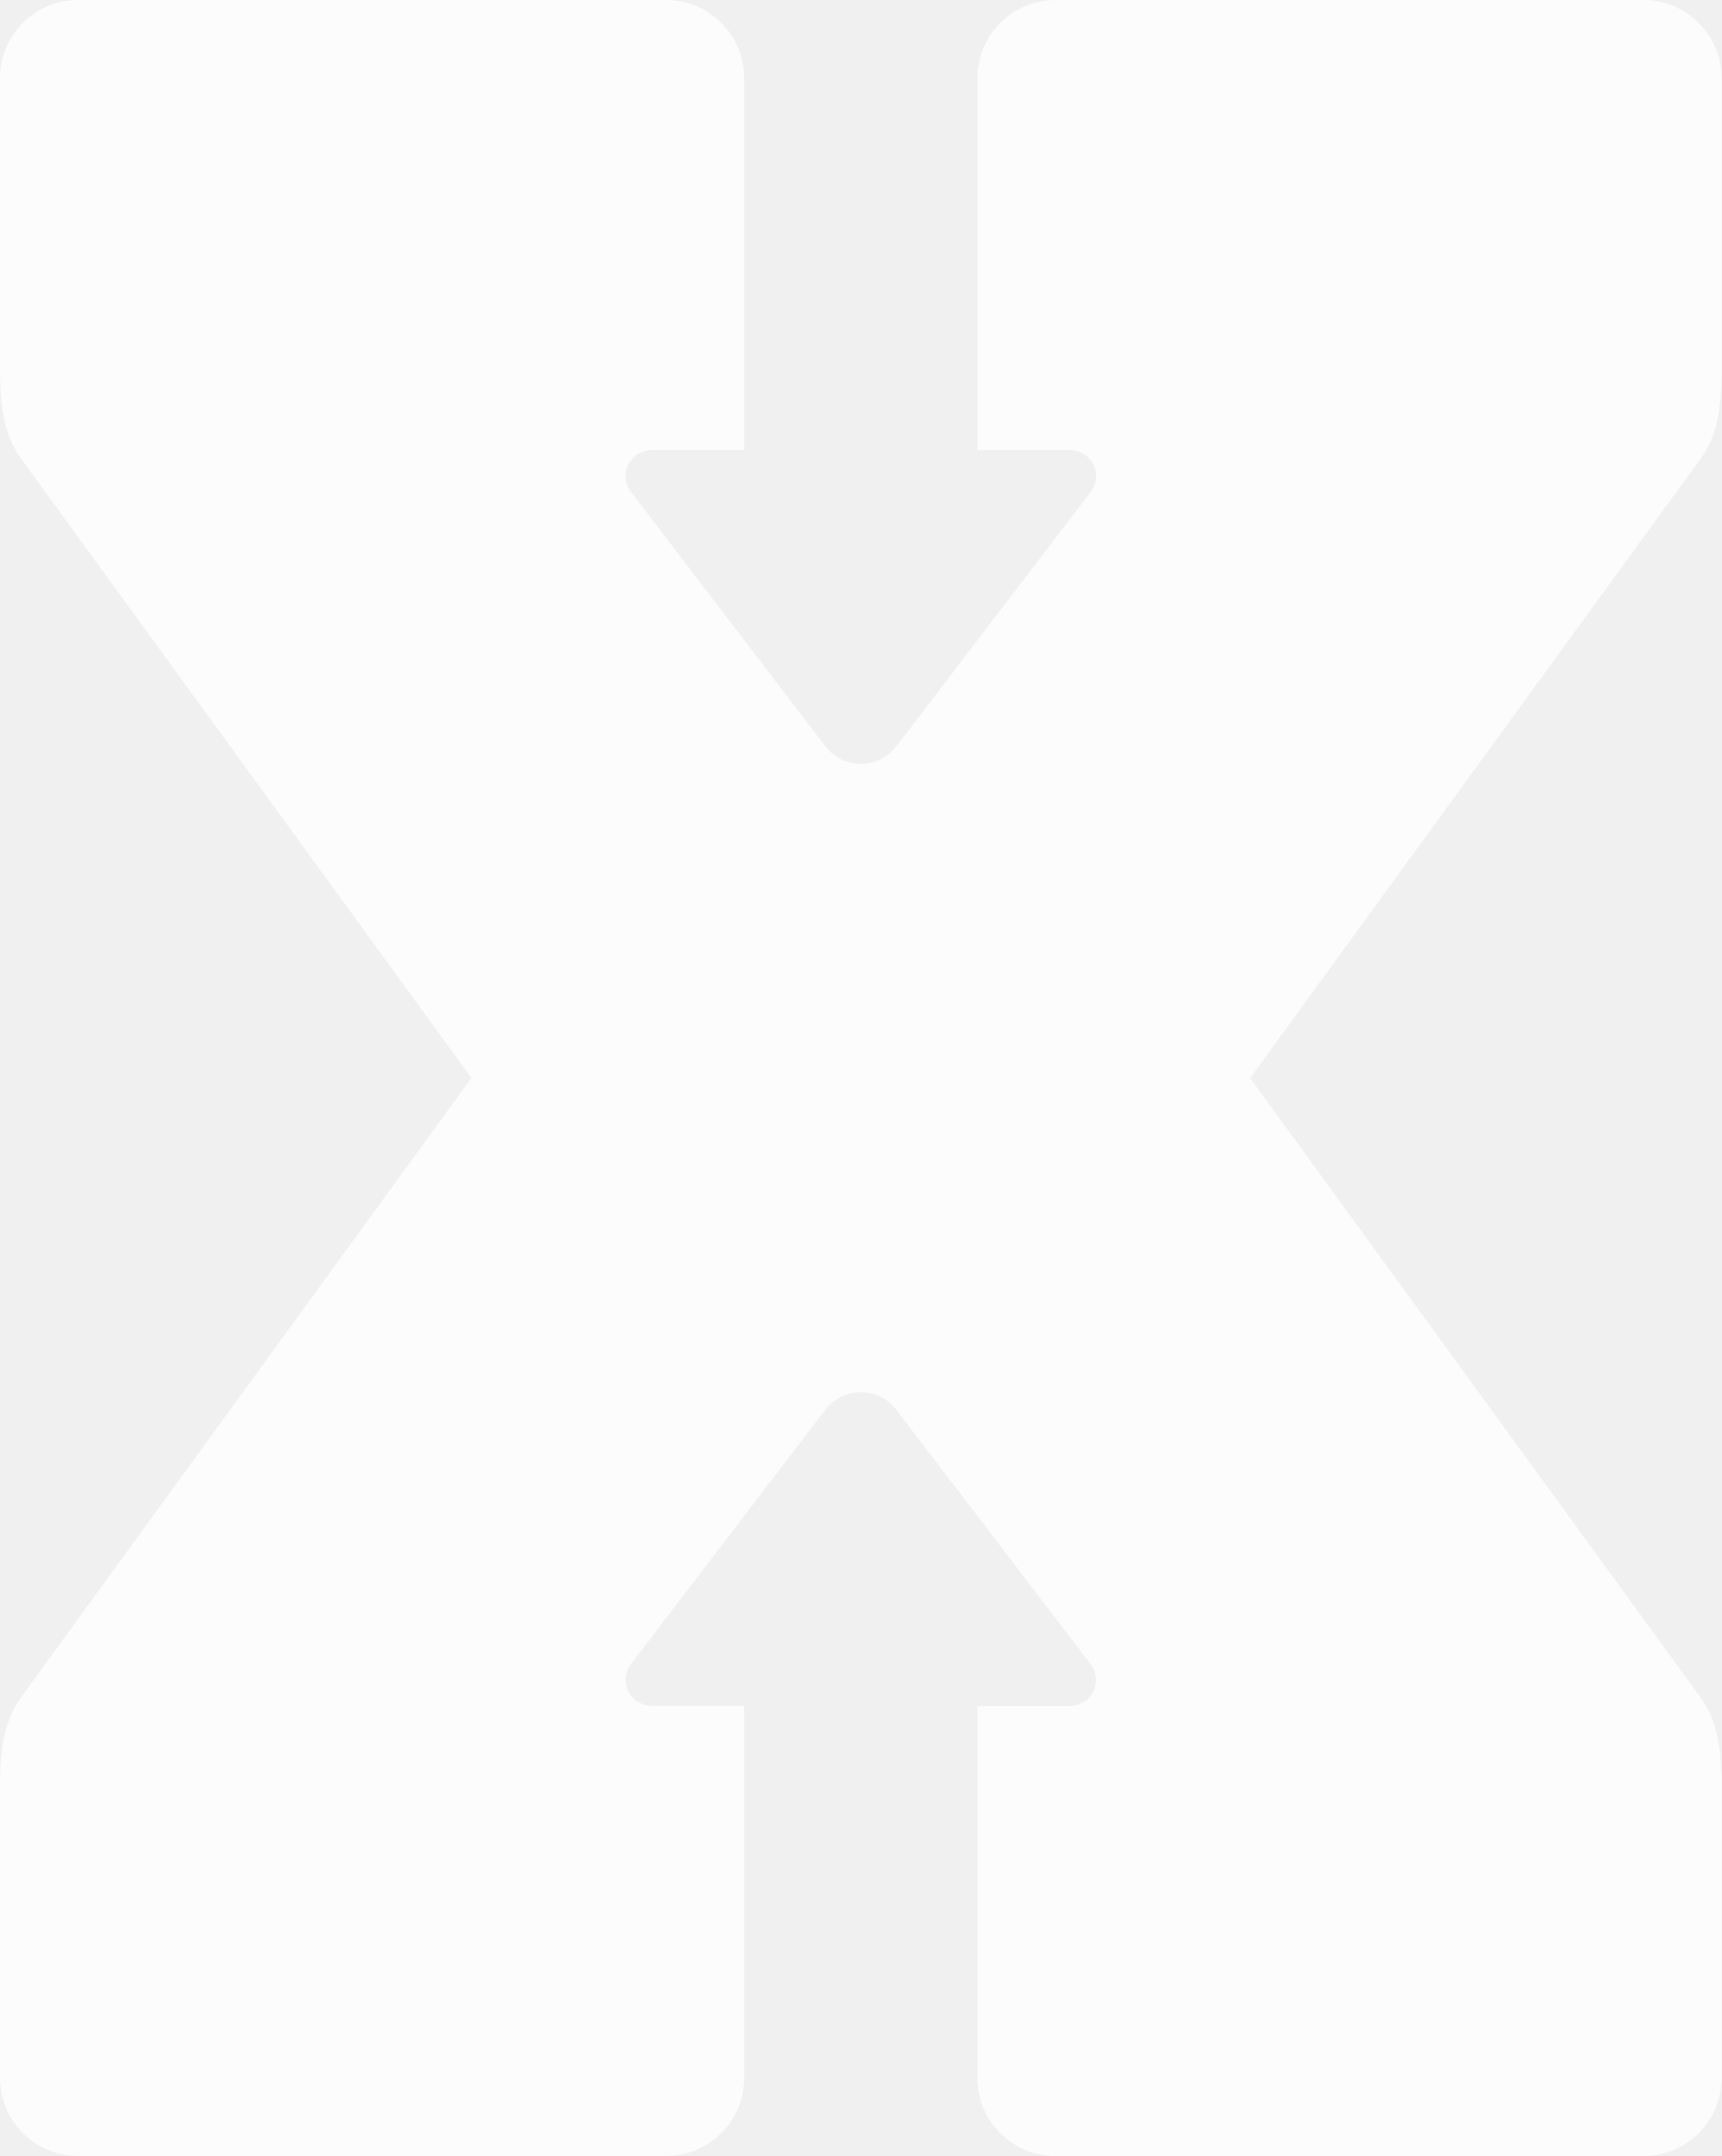
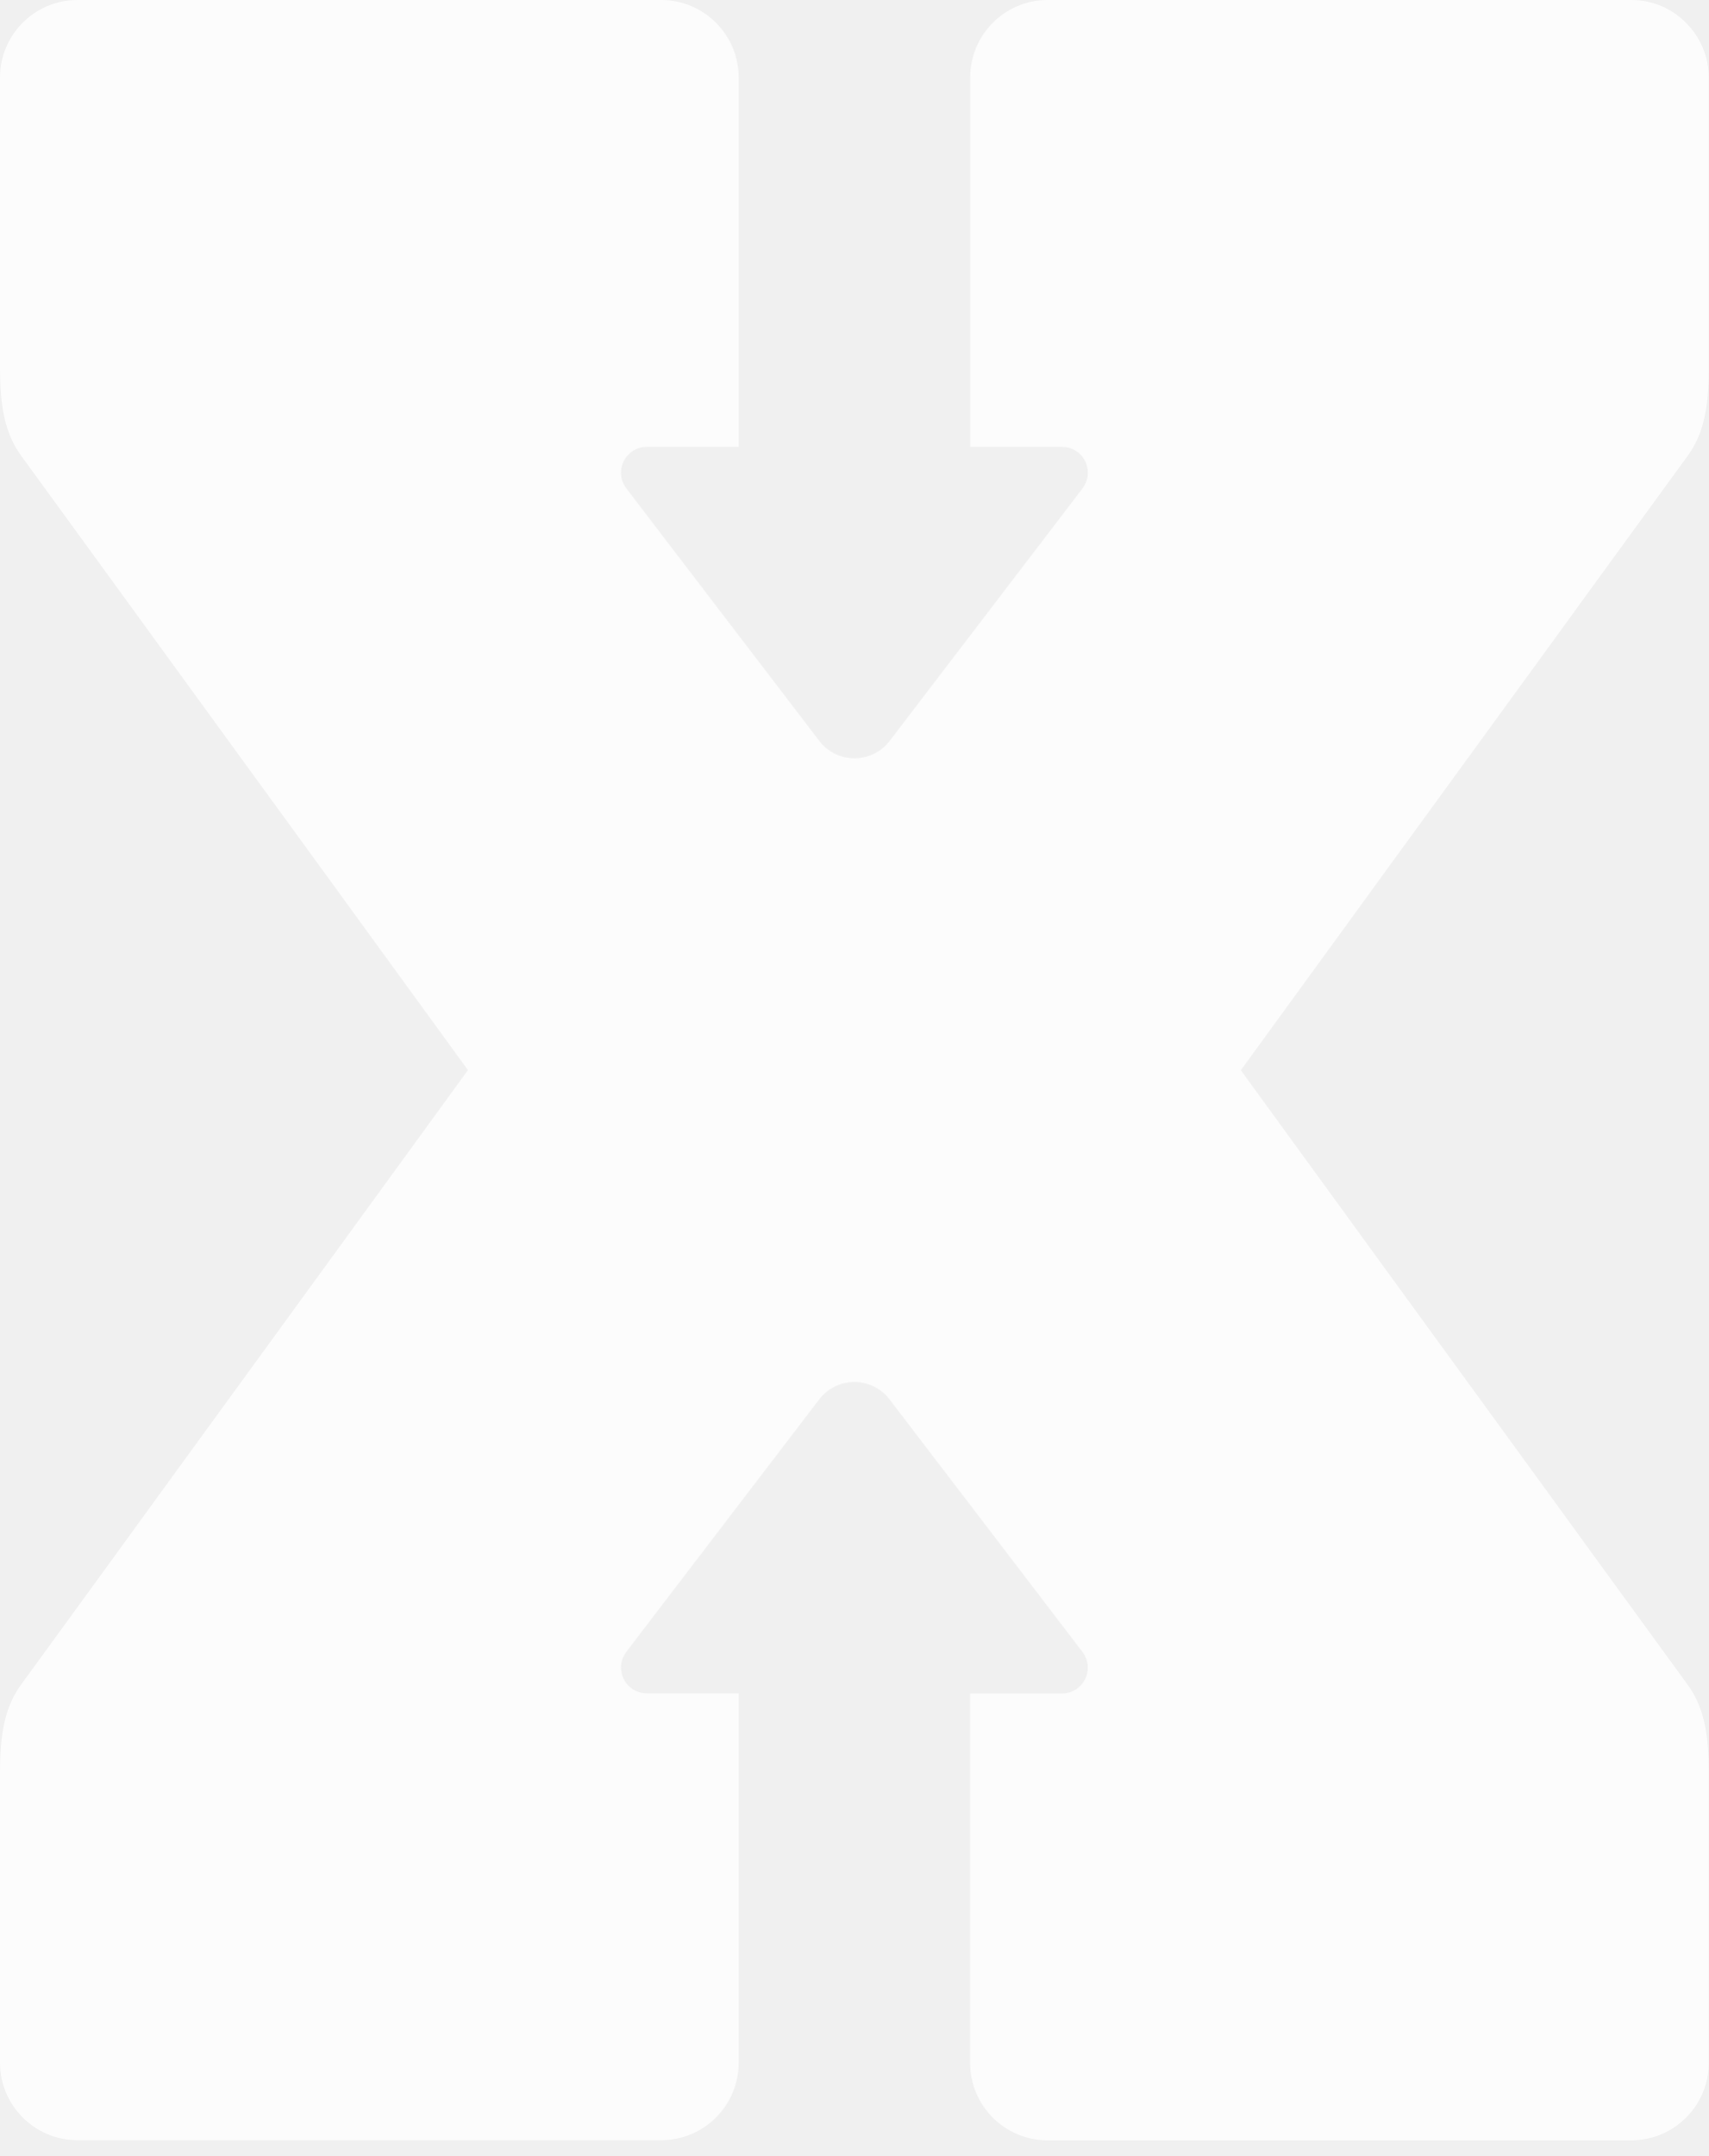
- <svg xmlns="http://www.w3.org/2000/svg" width="115" height="144" viewBox="0 0 115 144" fill="none">
-   <g clip-path="url(#clip0)">
-     <path d="M57.5 92.984C58.395 92.984 59.281 93.39 59.87 94.158L72.852 111.15C73.095 111.463 73.208 111.834 73.208 112.206C73.208 112.726 72.976 113.242 72.531 113.584C72.214 113.826 71.848 113.94 71.477 113.94H65.287V138.787C65.287 140.219 65.861 141.512 66.791 142.454C67.736 143.41 69.047 144.005 70.502 144.005H109.785C111.235 144.005 112.551 143.41 113.496 142.454C114.426 141.512 115 140.214 115 138.787C115 138.787 115 122.161 115 119.332C115 116.502 114.629 114.788 113.56 113.326L83.509 72.007L113.56 30.694C114.634 29.232 115 27.517 115 24.688C115 21.858 115 5.233 115 5.233C115 3.801 114.426 2.507 113.496 1.566C112.556 0.595 111.24 0 109.79 0L70.507 0C69.057 0 67.741 0.595 66.796 1.551C65.866 2.493 65.292 3.791 65.292 5.218V30.065H71.482C71.848 30.065 72.219 30.179 72.535 30.421C72.981 30.763 73.213 31.279 73.213 31.799C73.213 32.166 73.1 32.537 72.857 32.855L59.875 49.847C59.286 50.615 58.4 51.016 57.505 51.021C56.609 51.021 55.724 50.615 55.135 49.847L42.148 32.855C41.905 32.542 41.792 32.171 41.792 31.799C41.792 31.279 42.024 30.763 42.469 30.421C42.786 30.179 43.152 30.065 43.523 30.065H49.713V5.223C49.713 3.791 49.139 2.498 48.209 1.556C47.259 0.595 45.948 0 44.498 0L5.215 0C3.76 0 2.449 0.595 1.504 1.551C0.574 2.498 0 3.791 0 5.223C0 5.223 0 21.849 0 24.678C0 27.508 0.371 29.222 1.44 30.684L31.491 71.998L1.44 113.316C0.371 114.778 0 116.492 0 119.322C0 122.151 0 138.777 0 138.777C0 140.209 0.574 141.502 1.504 142.444C2.449 143.4 3.76 143.995 5.215 143.995H44.498C45.948 143.995 47.264 143.4 48.209 142.444C49.139 141.502 49.713 140.204 49.713 138.777V113.93H43.523C43.157 113.93 42.786 113.816 42.469 113.574C42.024 113.232 41.792 112.716 41.792 112.196C41.792 111.829 41.905 111.458 42.148 111.141L55.13 94.153C55.719 93.385 56.605 92.984 57.5 92.984Z" fill="#FCFCFC" />
-   </g>
-   <defs>
-     <clipPath id="clip0">
-       <rect width="115" height="144" fill="white" />
-     </clipPath>
-   </defs>
+ <svg xmlns="http://www.w3.org/2000/svg" width="115" height="145" viewBox="0 0 115 145" fill="none">
+   <path d="M57.5 92.984C58.395 92.984 59.281 93.39 59.87 94.158L72.852 111.15C73.095 111.463 73.208 111.834 73.208 112.206C73.208 112.726 72.976 113.242 72.531 113.584C72.214 113.826 71.848 113.94 71.477 113.94H65.287V138.787C65.287 140.219 65.861 141.512 66.791 142.454C67.736 143.41 69.047 144.005 70.502 144.005H109.785C111.235 144.005 112.551 143.41 113.496 142.454C114.426 141.512 115 140.214 115 138.787C115 138.787 115 122.161 115 119.332C115 116.502 114.629 114.788 113.56 113.326L83.509 72.007L113.56 30.694C114.634 29.232 115 27.517 115 24.688C115 21.858 115 5.233 115 5.233C115 3.801 114.426 2.507 113.496 1.566C112.556 0.595 111.24 0 109.79 0L70.507 0C69.057 0 67.741 0.595 66.796 1.551C65.866 2.493 65.292 3.791 65.292 5.218V30.065H71.482C71.848 30.065 72.219 30.179 72.535 30.421C72.981 30.763 73.213 31.279 73.213 31.799C73.213 32.166 73.1 32.537 72.857 32.855L59.875 49.847C59.286 50.615 58.4 51.016 57.505 51.021C56.609 51.021 55.724 50.615 55.135 49.847L42.148 32.855C41.905 32.542 41.792 32.171 41.792 31.799C41.792 31.279 42.024 30.763 42.469 30.421C42.786 30.179 43.152 30.065 43.523 30.065H49.713V5.223C49.713 3.791 49.139 2.498 48.209 1.556C47.259 0.595 45.948 0 44.498 0L5.215 0C3.76 0 2.449 0.595 1.504 1.551C0.574 2.498 0 3.791 0 5.223C0 5.223 0 21.849 0 24.678C0 27.508 0.371 29.222 1.44 30.684L31.491 71.998L1.44 113.316C0.371 114.778 0 116.492 0 119.322C0 122.151 0 138.777 0 138.777C0 140.209 0.574 141.502 1.504 142.444C2.449 143.4 3.76 143.995 5.215 143.995H44.498C45.948 143.995 47.264 143.4 48.209 142.444C49.139 141.502 49.713 140.204 49.713 138.777V113.93H43.523C43.157 113.93 42.786 113.816 42.469 113.574C42.024 113.232 41.792 112.716 41.792 112.196C41.792 111.829 41.905 111.458 42.148 111.141L55.13 94.153C55.719 93.385 56.605 92.984 57.5 92.984Z" fill="#FCFCFC" />
</svg>
